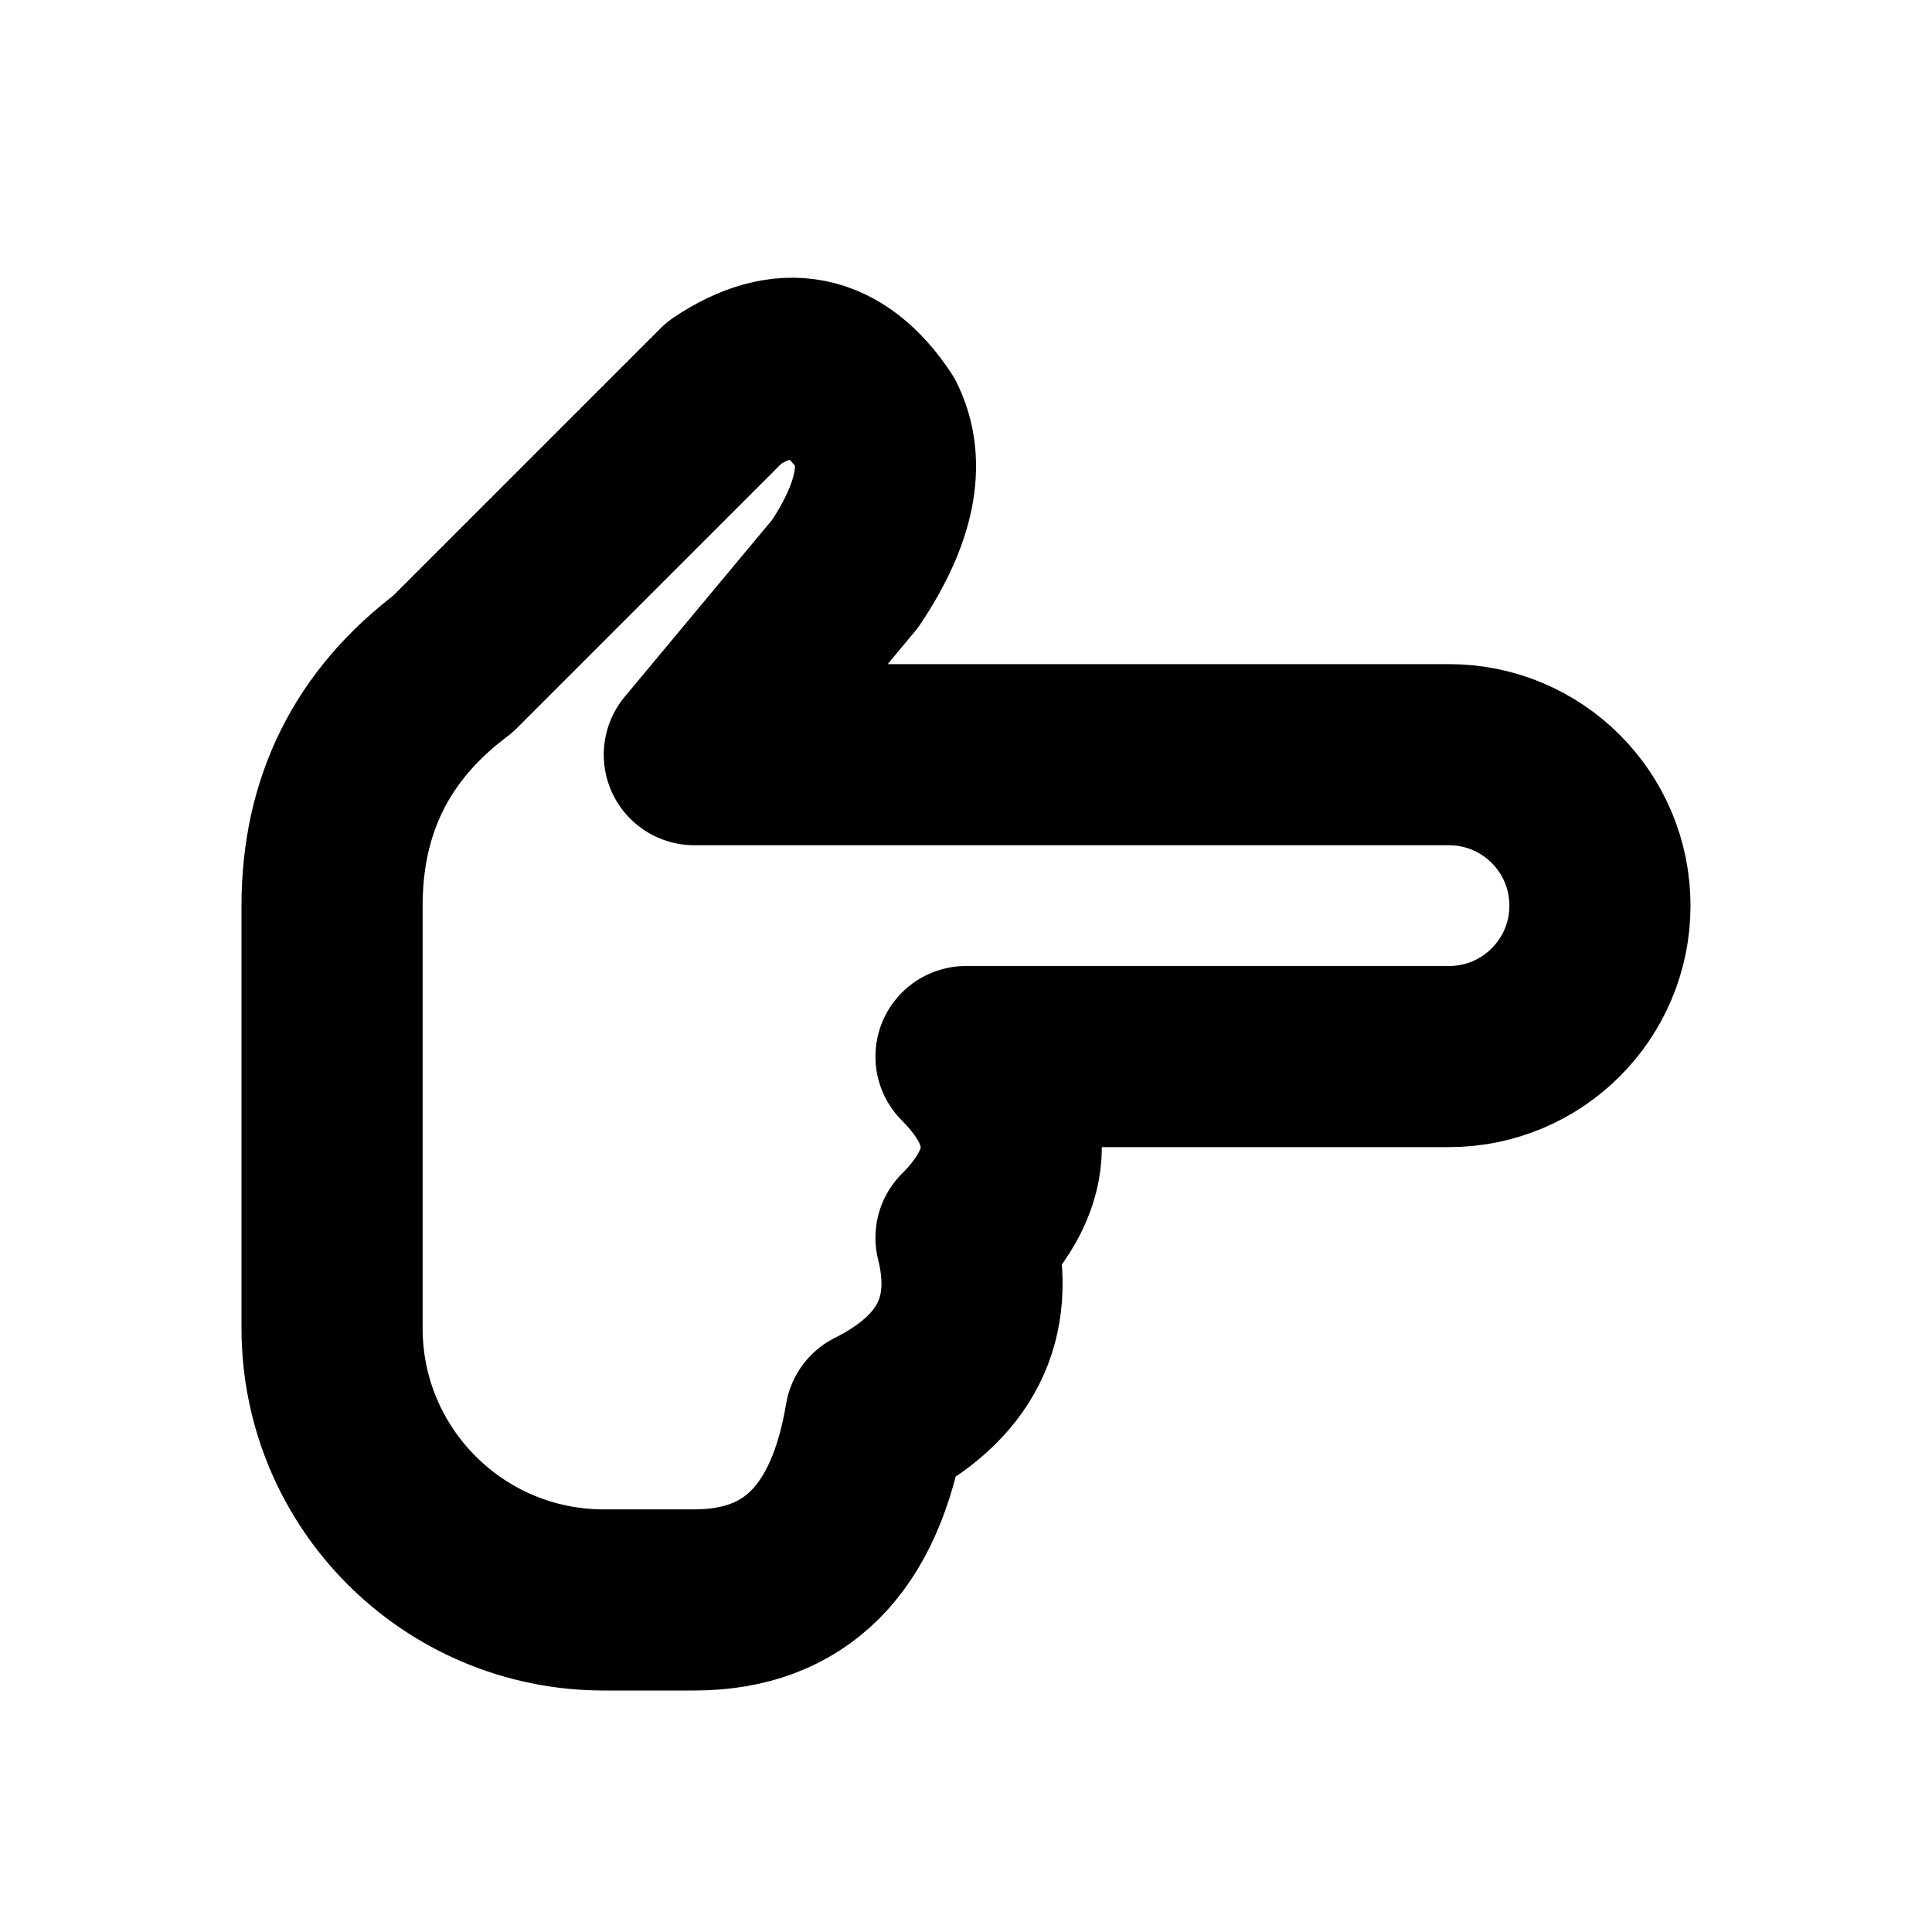
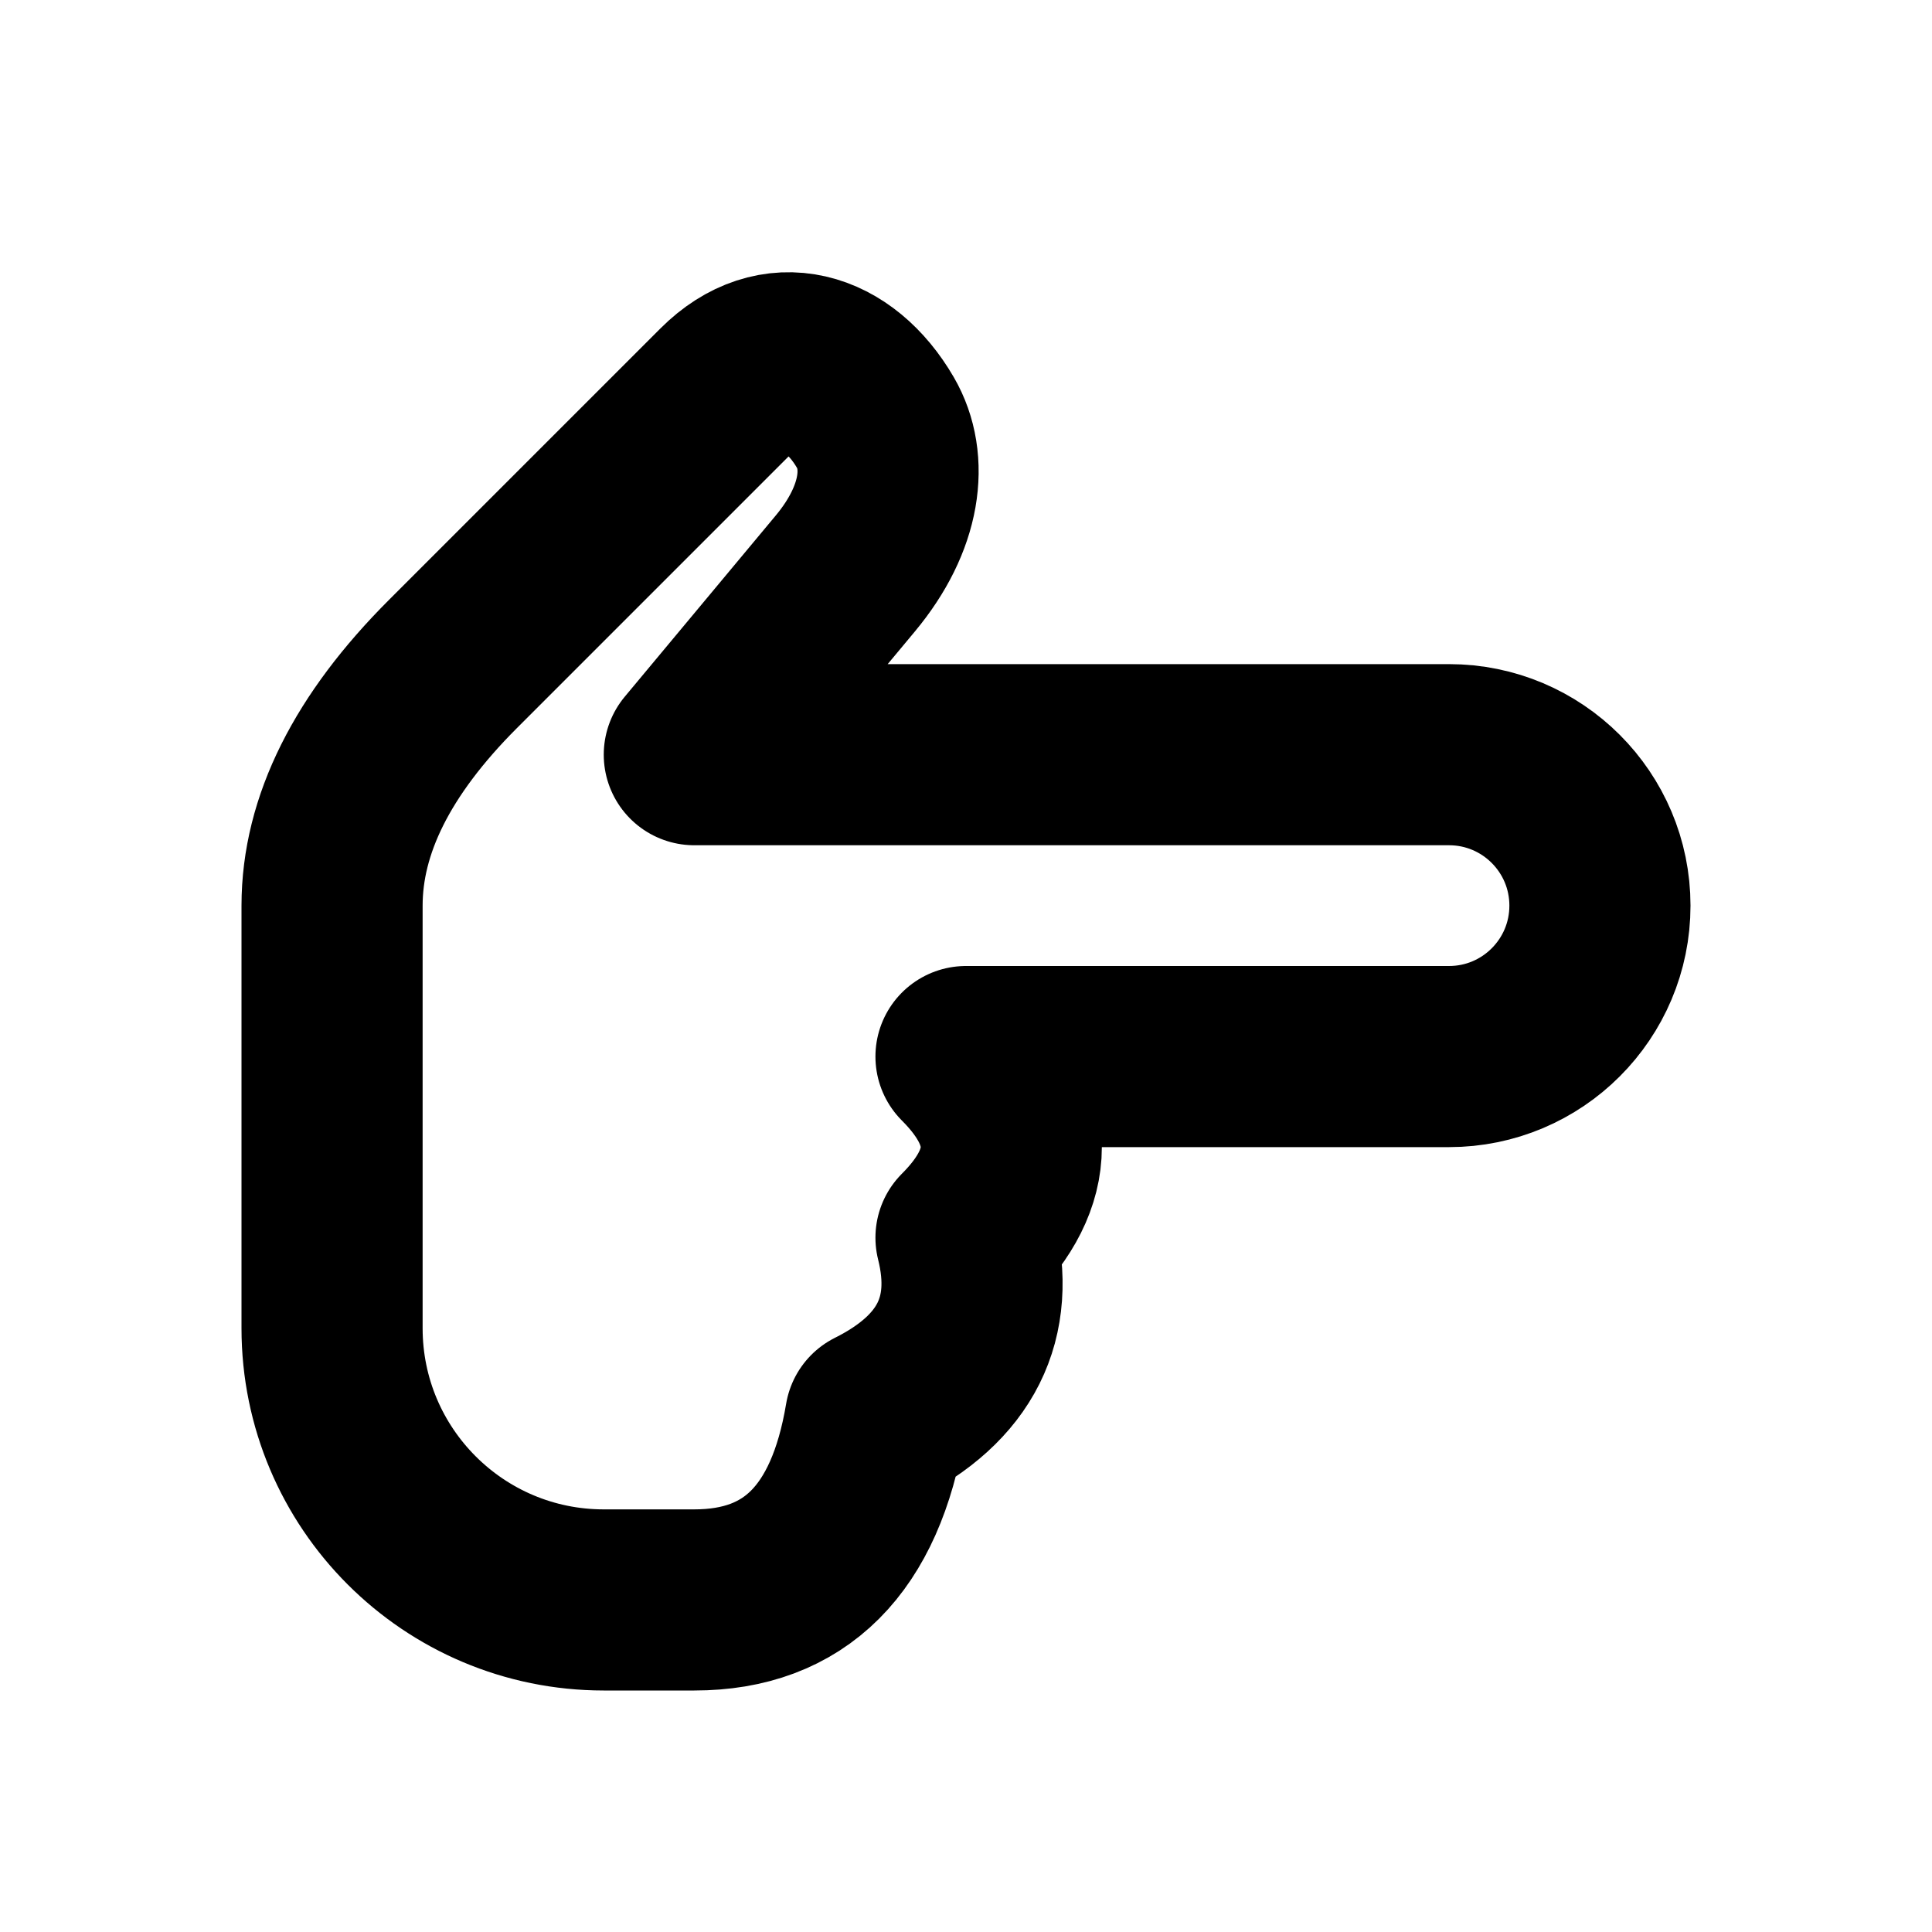
<svg xmlns="http://www.w3.org/2000/svg" width="16" height="16" viewBox="0 0 16 16" fill="none" stroke="currentColor" stroke-width="1.5" stroke-linecap="round" stroke-linejoin="round" aria-hidden="true" focusable="false">
-   <path d="M7.25 6.25L12 6.25A1.25 1.25 0 0 1 12 8.75L8 8.75Q8.75 9.5 8 10.25 8.25 11.25 7.25 11.75 7 13.25 5.75 13.25L5 13.25A2.25 2.25 0 0 1 2.75 11L2.75 7.5Q2.75 6.25 3.75 5.5L6 3.25Q6.75 2.75 7.25 3.5 7.5 4 7 4.75L5.75 6.25Z" />
+   <path d="M7.25 6.25L12 6.25A1.25 1.25 0 0 1 12 8.75L8 8.75Q8.75 9.5 8 10.25 8.25 11.25 7.25 11.75 7 13.25 5.75 13.25L5 13.25A2.25 2.25 0 0 1 2.75 11L2.75 7.5Q2.75 6.5 3.75 5.5L6 3.25C6.425 2.825 6.948 2.98 7.25 3.5 7.437 3.822 7.385 4.288 7 4.75L5.75 6.25Z" />
</svg>
